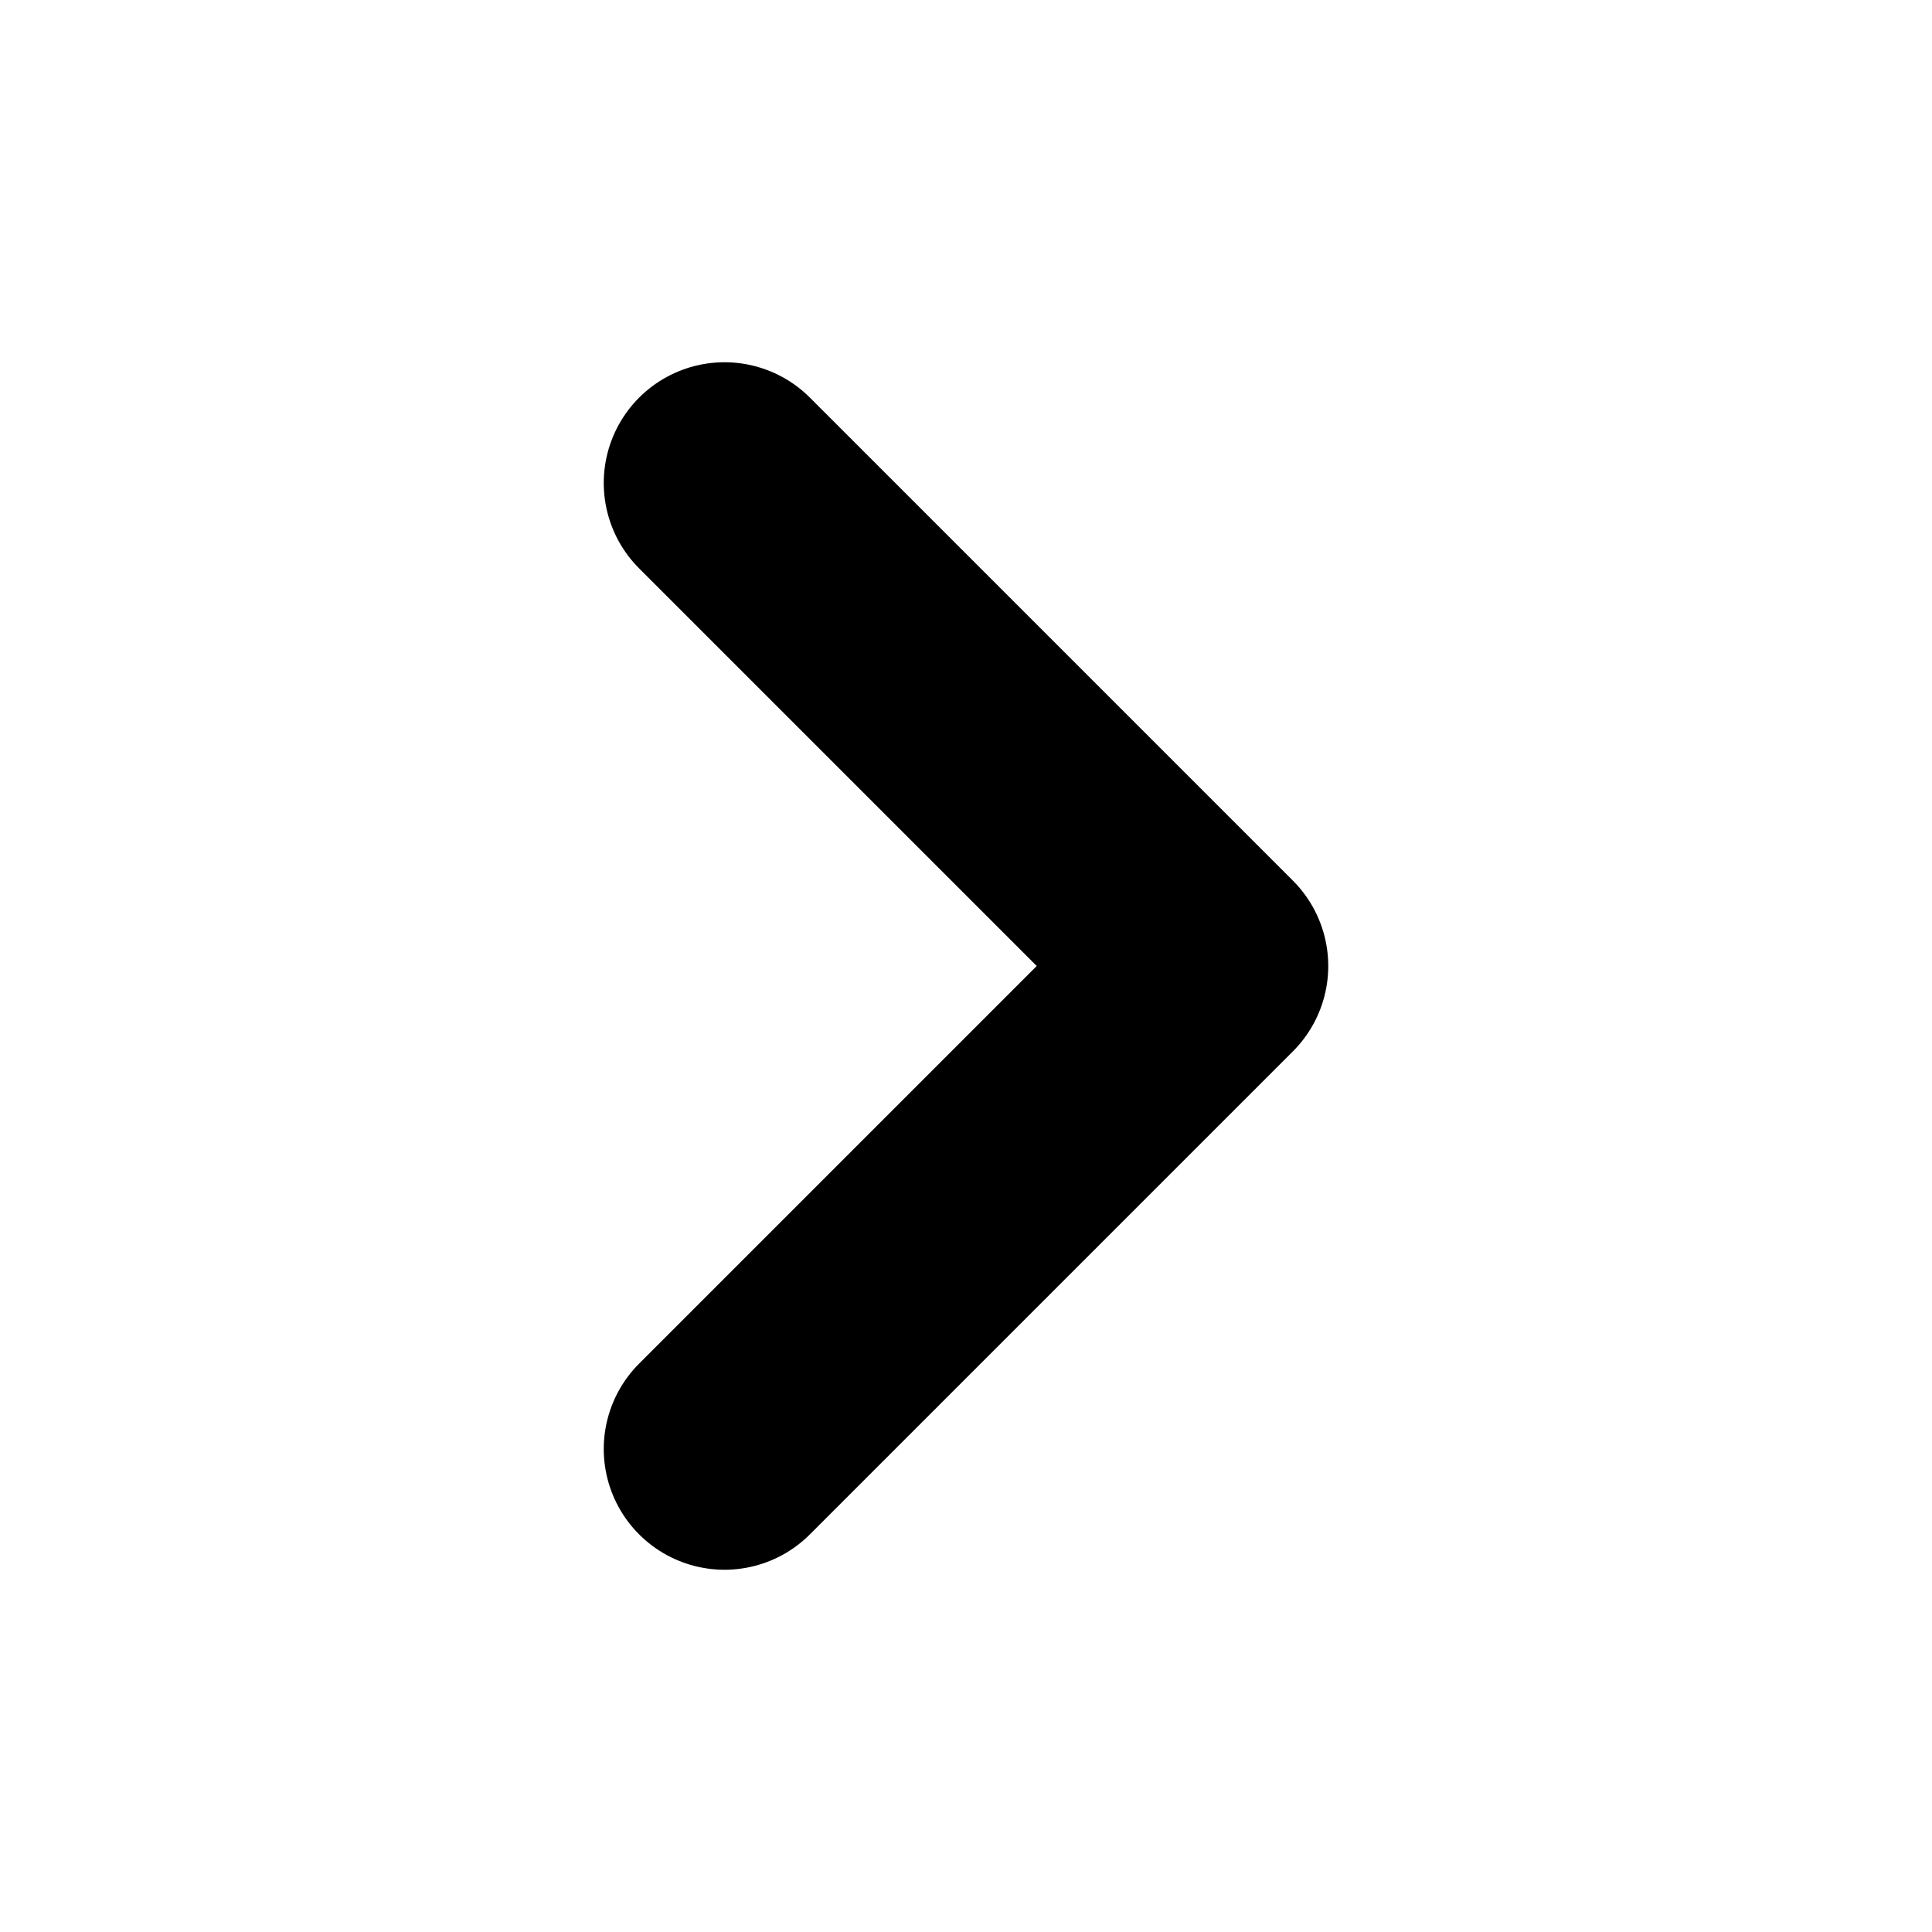
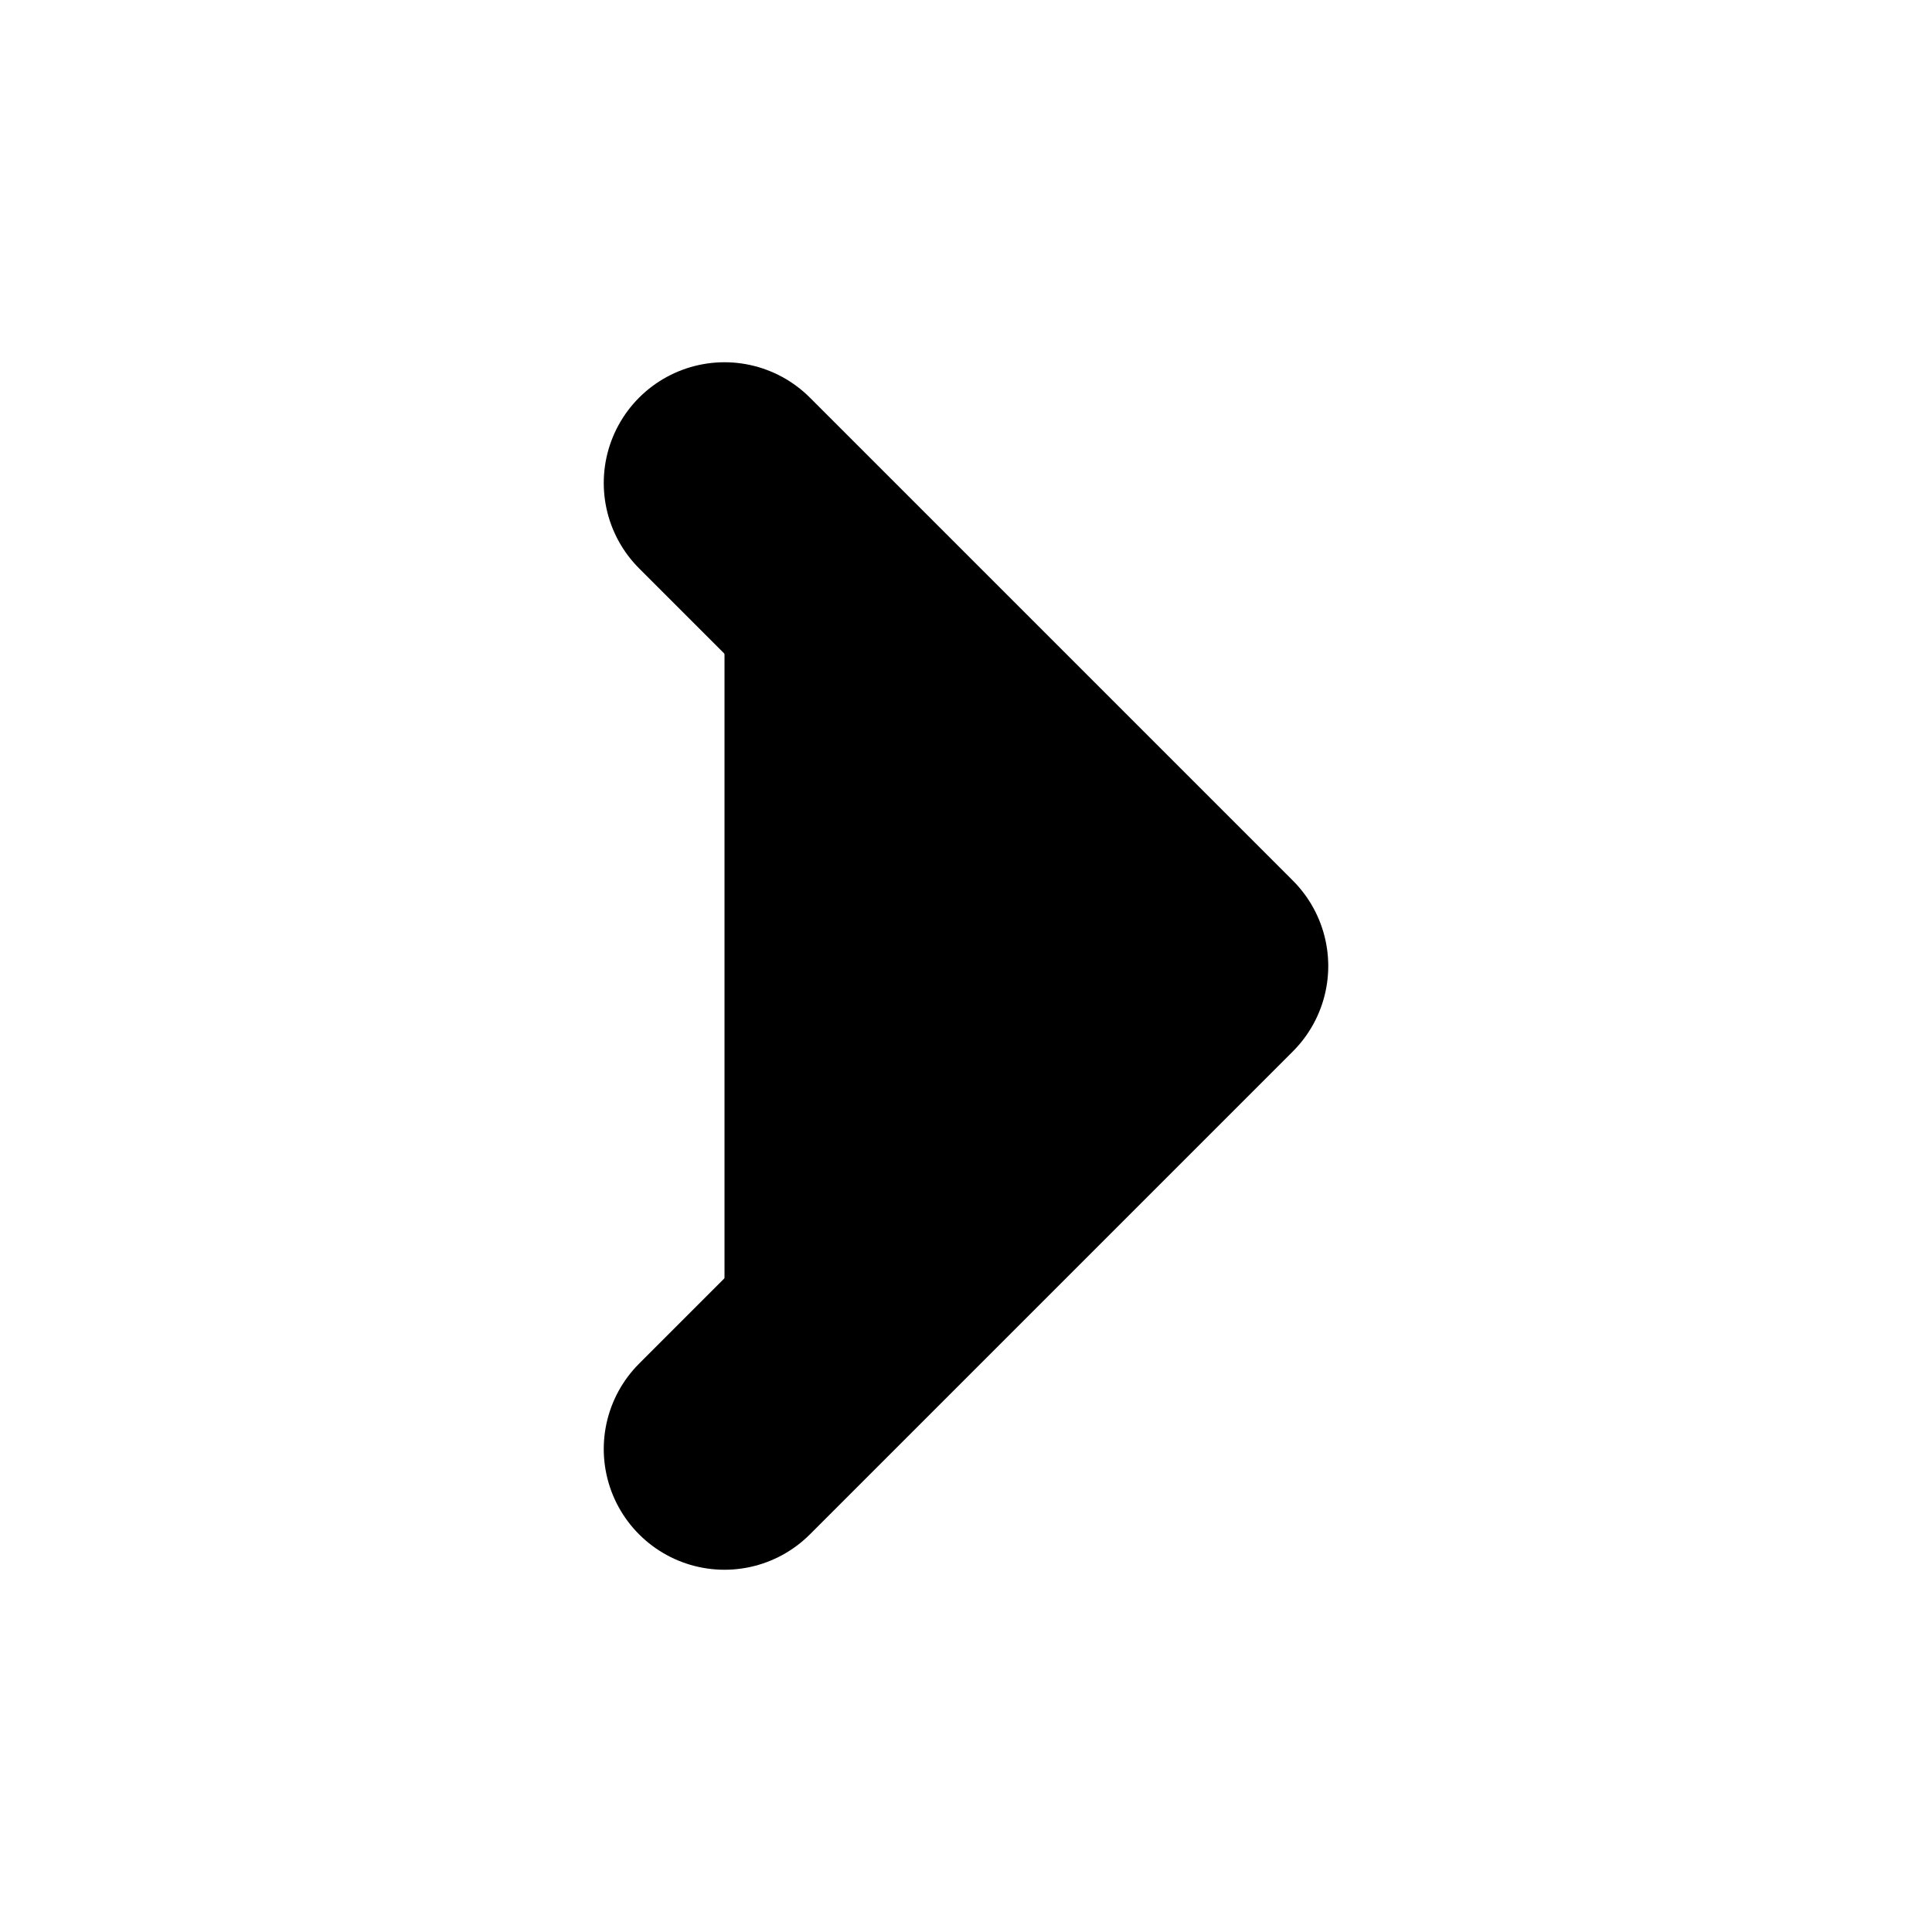
- <svg xmlns="http://www.w3.org/2000/svg" focusable="false" height="1em" width="1em">
+ <svg xmlns="http://www.w3.org/2000/svg" width="1em" height="1em">
  <g id="tuiIconChevronRight">
-     <svg fill="none" height="1em" overflow="visible" viewBox="0 0 16 16" width="1em" x="50%" y="50%">
+     <svg x="50%" y="50%" width="1em" height="1em" overflow="visible" viewBox="0 0 16 16">
      <svg x="-8" y="-8">
-         <path d="M6 12l4-4-4-4" stroke="currentColor" stroke-linecap="round" stroke-linejoin="round" stroke-width="2" />
+         <svg width="16" height="16" viewBox="0 0 24 24" stroke="currentColor" stroke-width="3" stroke-linecap="round" stroke-linejoin="round">
+           <polyline points="9 18 15 12 9 6" />
+         </svg>
      </svg>
    </svg>
  </g>
</svg>
